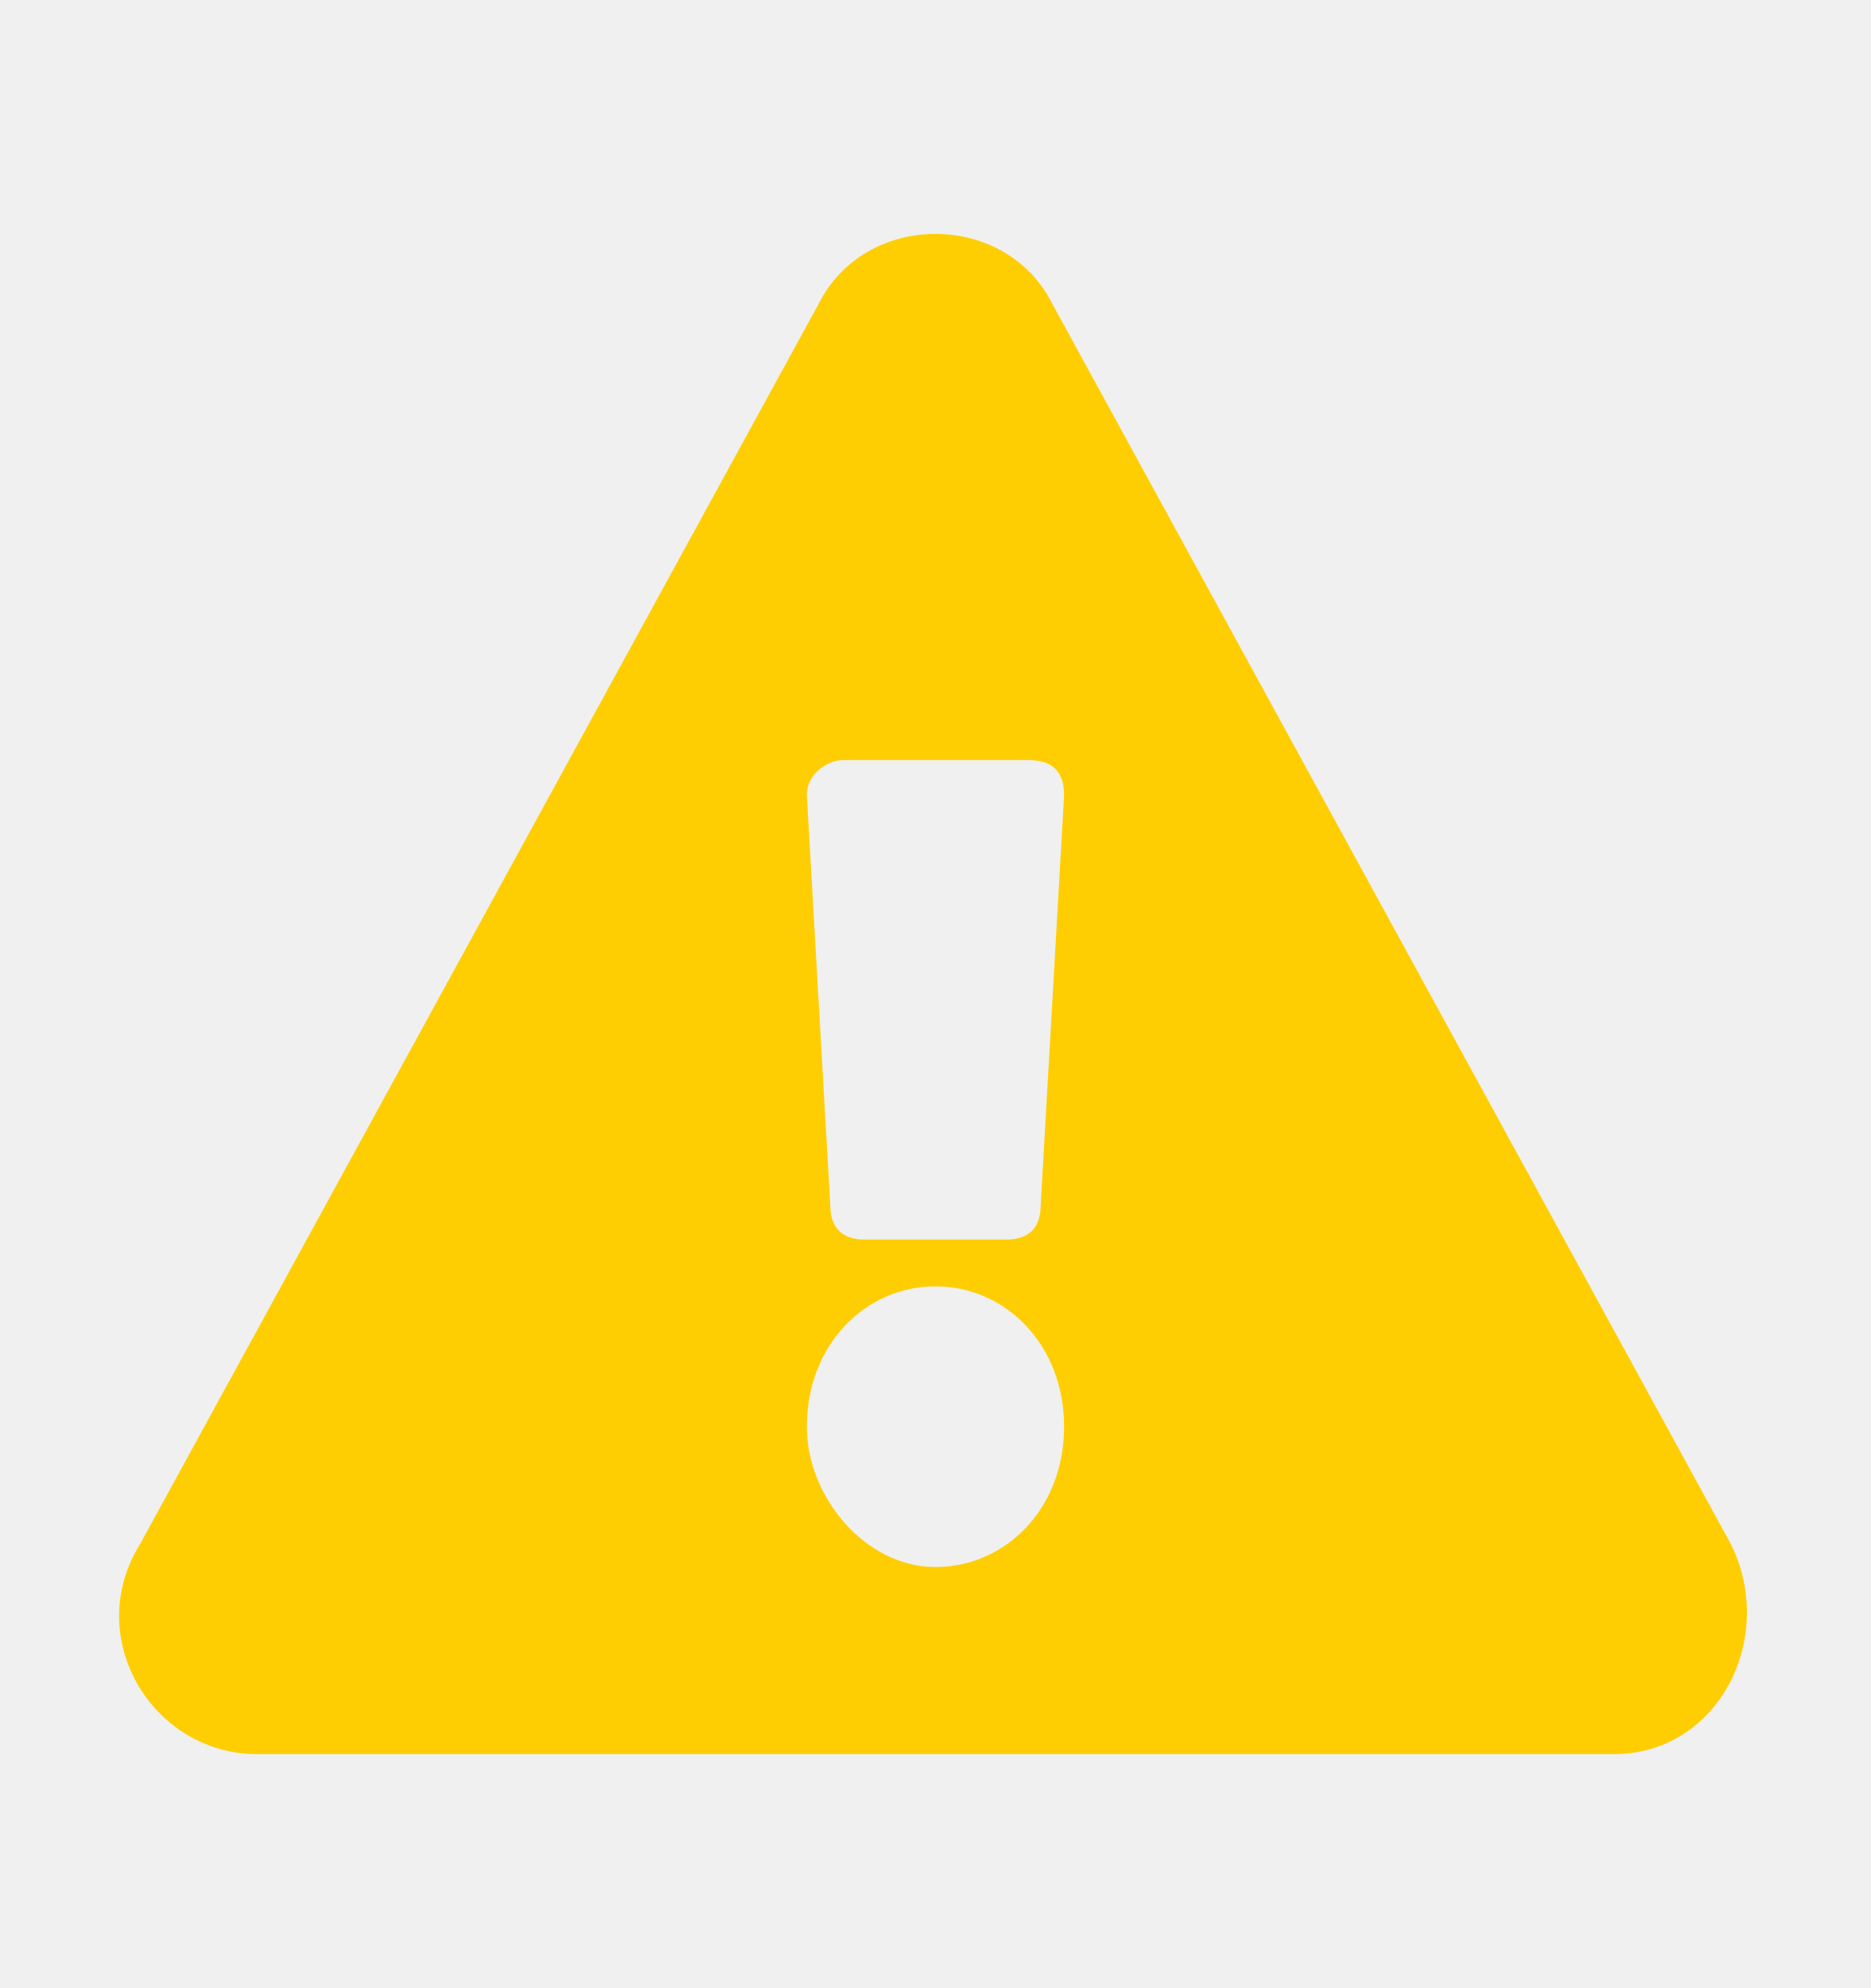
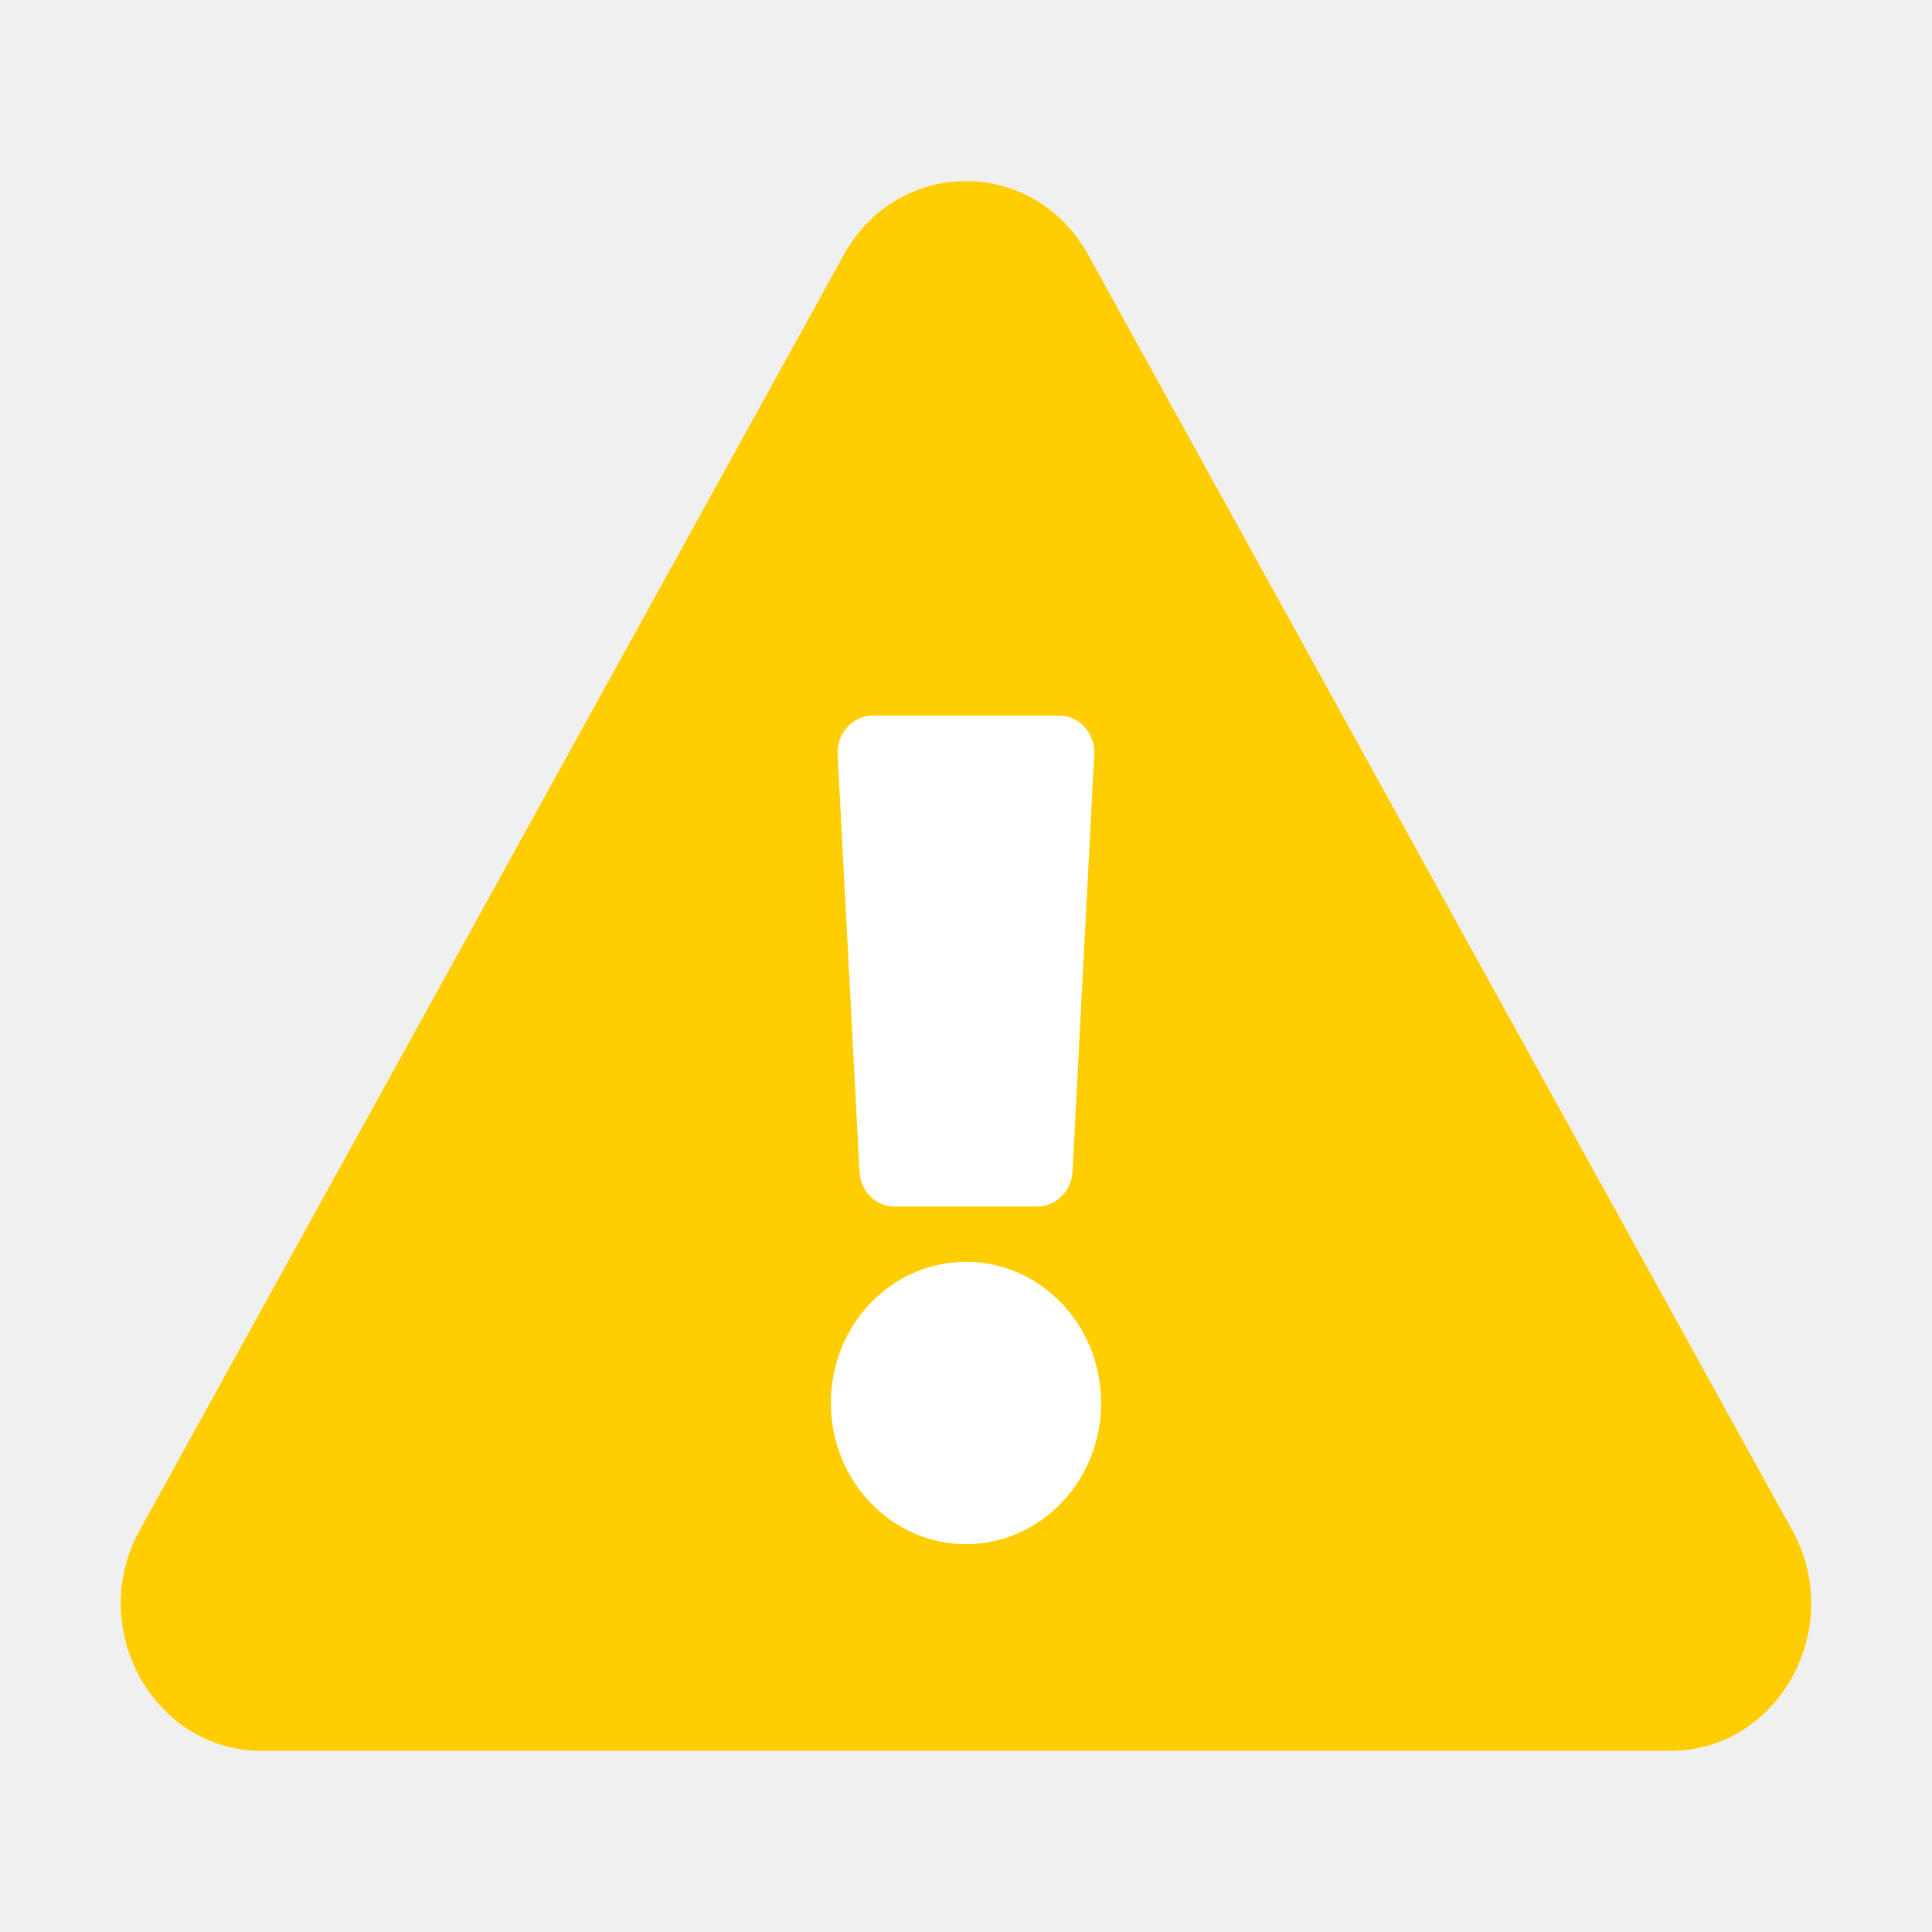
- <svg xmlns="http://www.w3.org/2000/svg" version="1.1" id="Layer_1" x="0px" y="0px" viewBox="0 0 16 17" style="enable-background:new 0 0 16 17;" xml:space="preserve">
-   <style type="text/css">
- 	.st0{fill:#FFCE02;}
- </style>
-   <path class="st0" d="M14.8,13.2c0.4,0.8-0.1,1.8-1,1.8H2.2c-0.9,0-1.5-1-1-1.8L7,2.6c0.4-0.8,1.6-0.8,2,0L14.8,13.2L14.8,13.2z   M8,11c-0.6,0-1.1,0.5-1.1,1.2c0,0.6,0.5,1.2,1.1,1.2c0.6,0,1.1-0.5,1.1-1.2C9.1,11.5,8.6,11,8,11z M6.9,6.8l0.2,3.5  c0,0.2,0.1,0.3,0.3,0.3h1.2c0.2,0,0.3-0.1,0.3-0.3l0.2-3.5c0-0.2-0.1-0.3-0.3-0.3H7.2C7.1,6.5,6.9,6.6,6.9,6.8L6.9,6.8z" />
+ <svg xmlns="http://www.w3.org/2000/svg" width="16" height="16" viewBox="0 0 16 16" fill="none">
+   <path d="M14.842 12.672C15.291 13.485 14.728 14.5 13.832 14.5H2.168C1.27 14.5 0.71 13.483 1.157 12.672L6.989 2.109C7.438 1.296 8.563 1.298 9.011 2.109L14.842 12.672Z" fill="#FFCE02" />
+   <path d="M8 10.45C7.382 10.45 6.881 10.973 6.881 11.619C6.881 12.264 7.382 12.788 8 12.788C8.618 12.788 9.119 12.264 9.119 11.619C9.119 10.973 8.618 10.45 8 10.45ZM6.937 6.248L7.118 9.704C7.126 9.866 7.254 9.992 7.409 9.992H8.59C8.745 9.992 8.873 9.866 8.882 9.704L9.062 6.248C9.071 6.073 8.938 5.926 8.771 5.926H7.229C7.061 5.926 6.928 6.073 6.937 6.248Z" fill="white" />
</svg>
